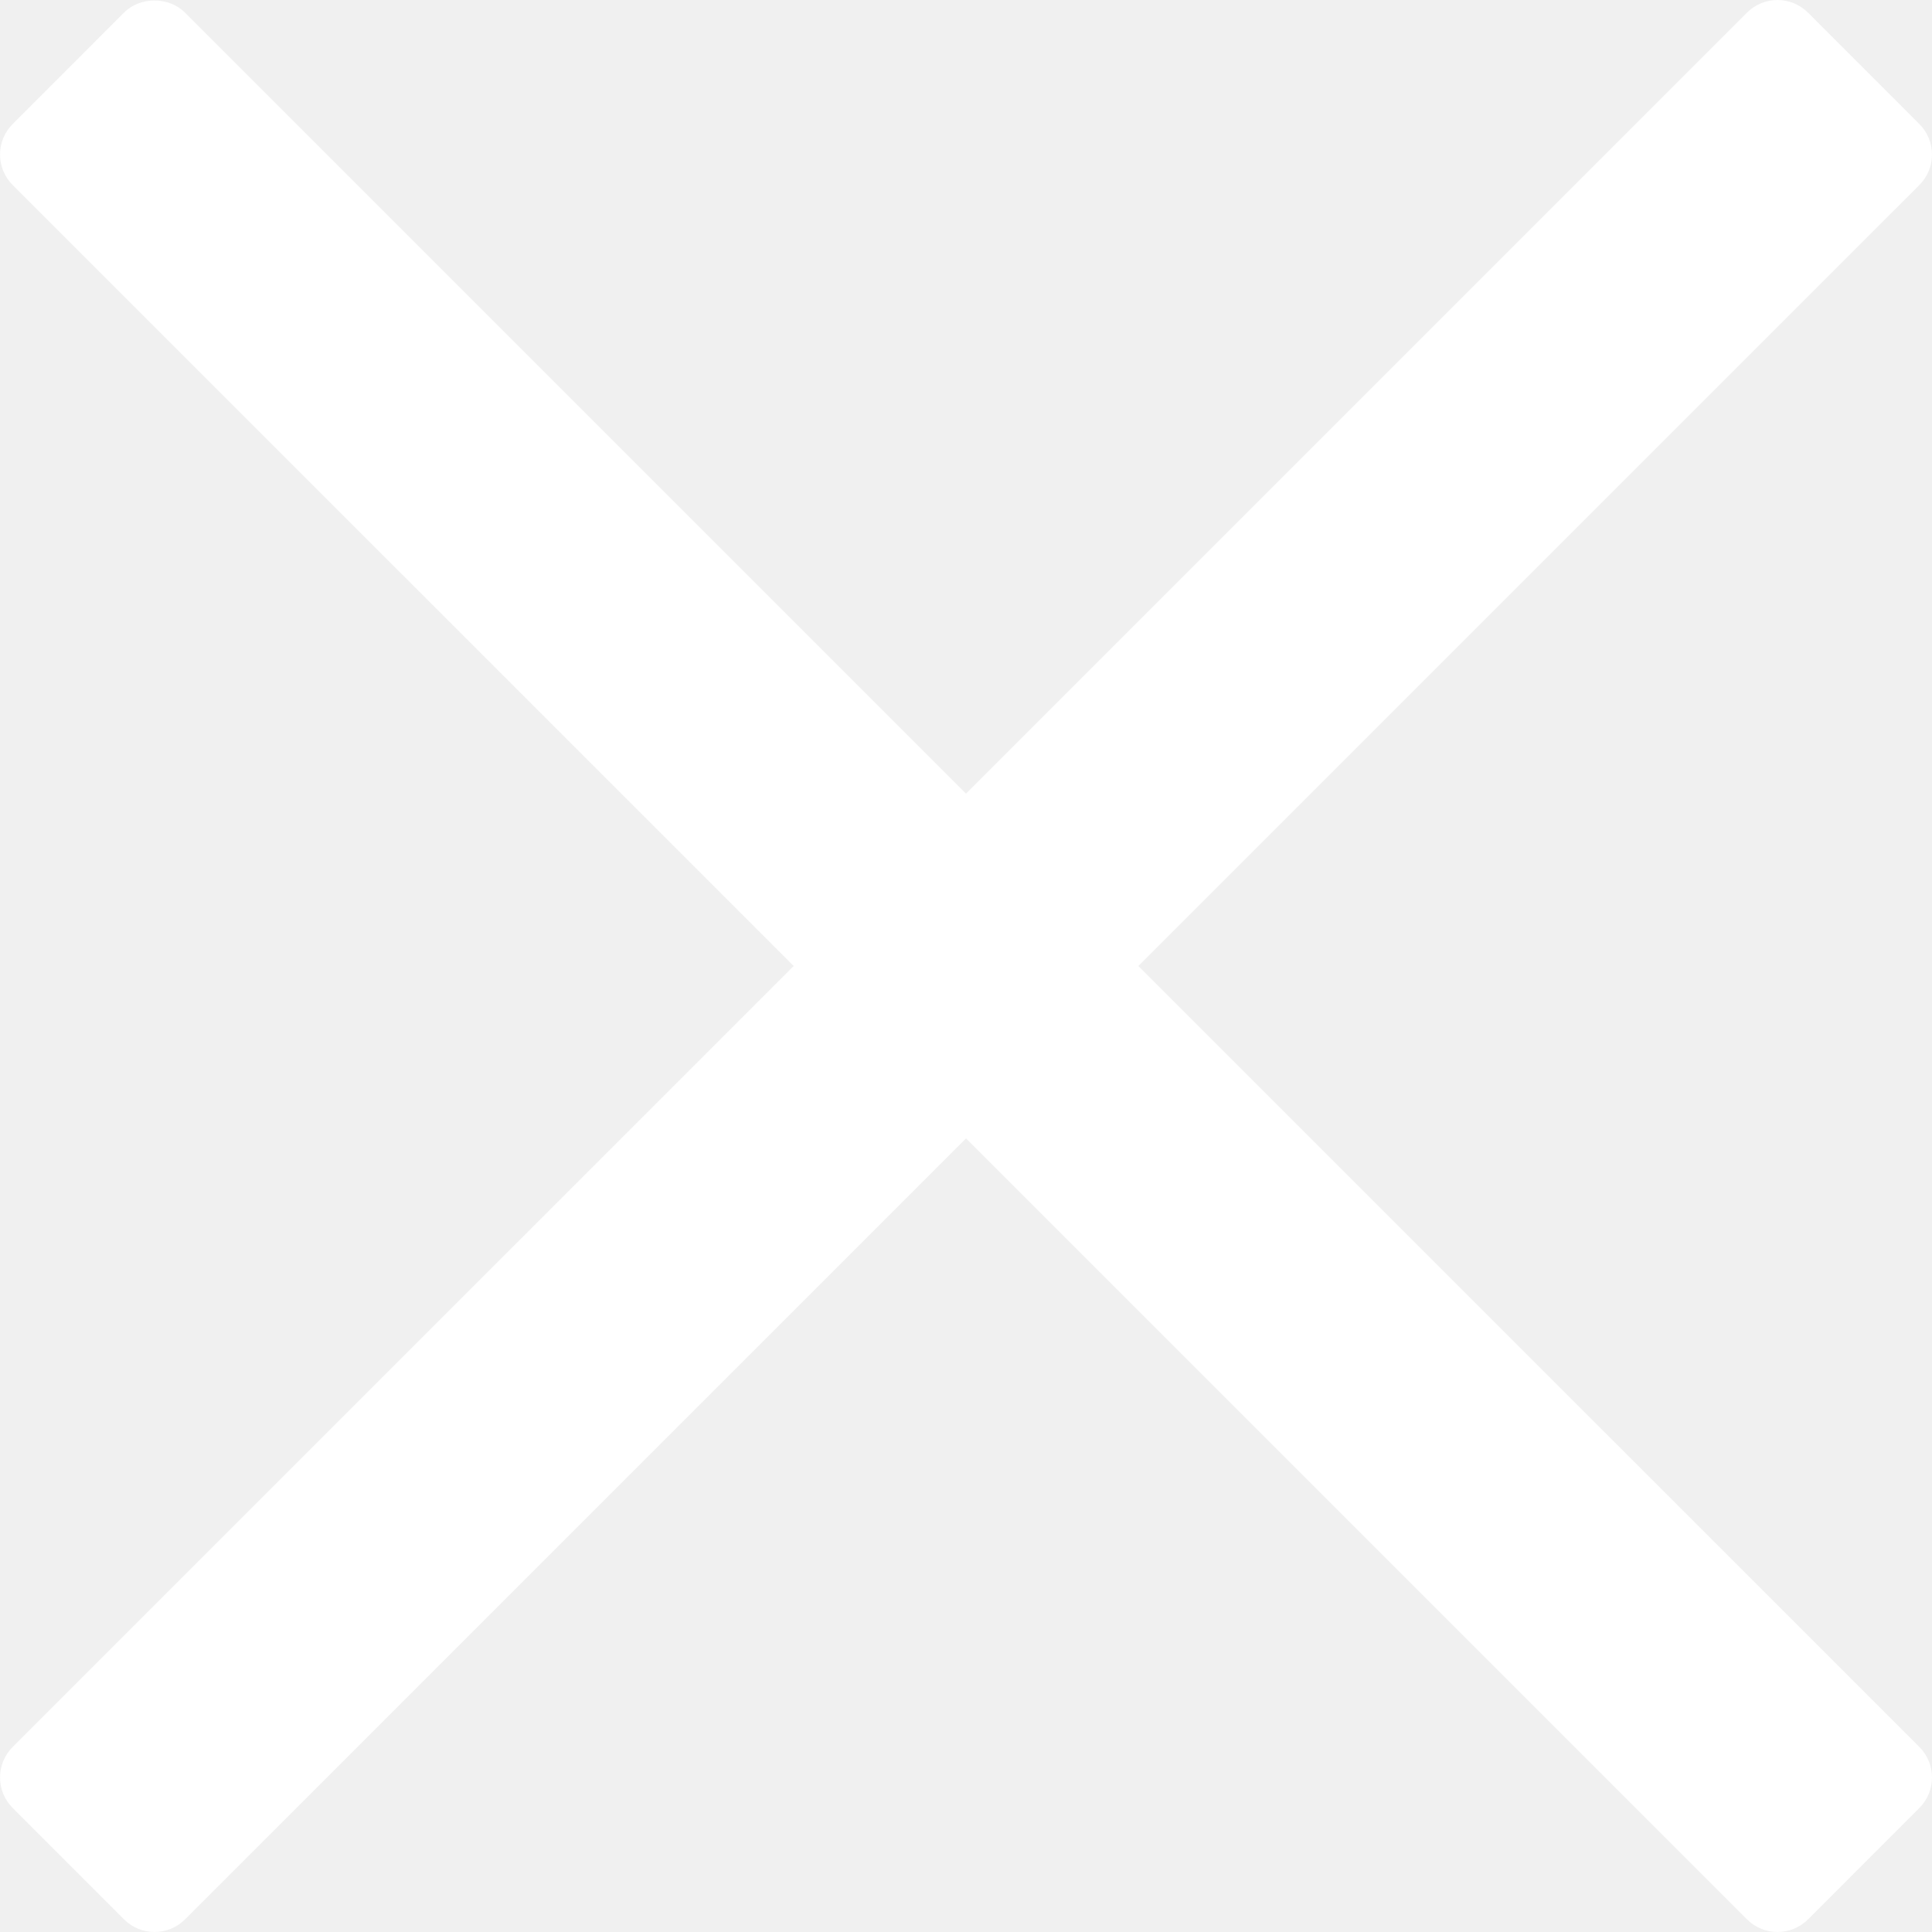
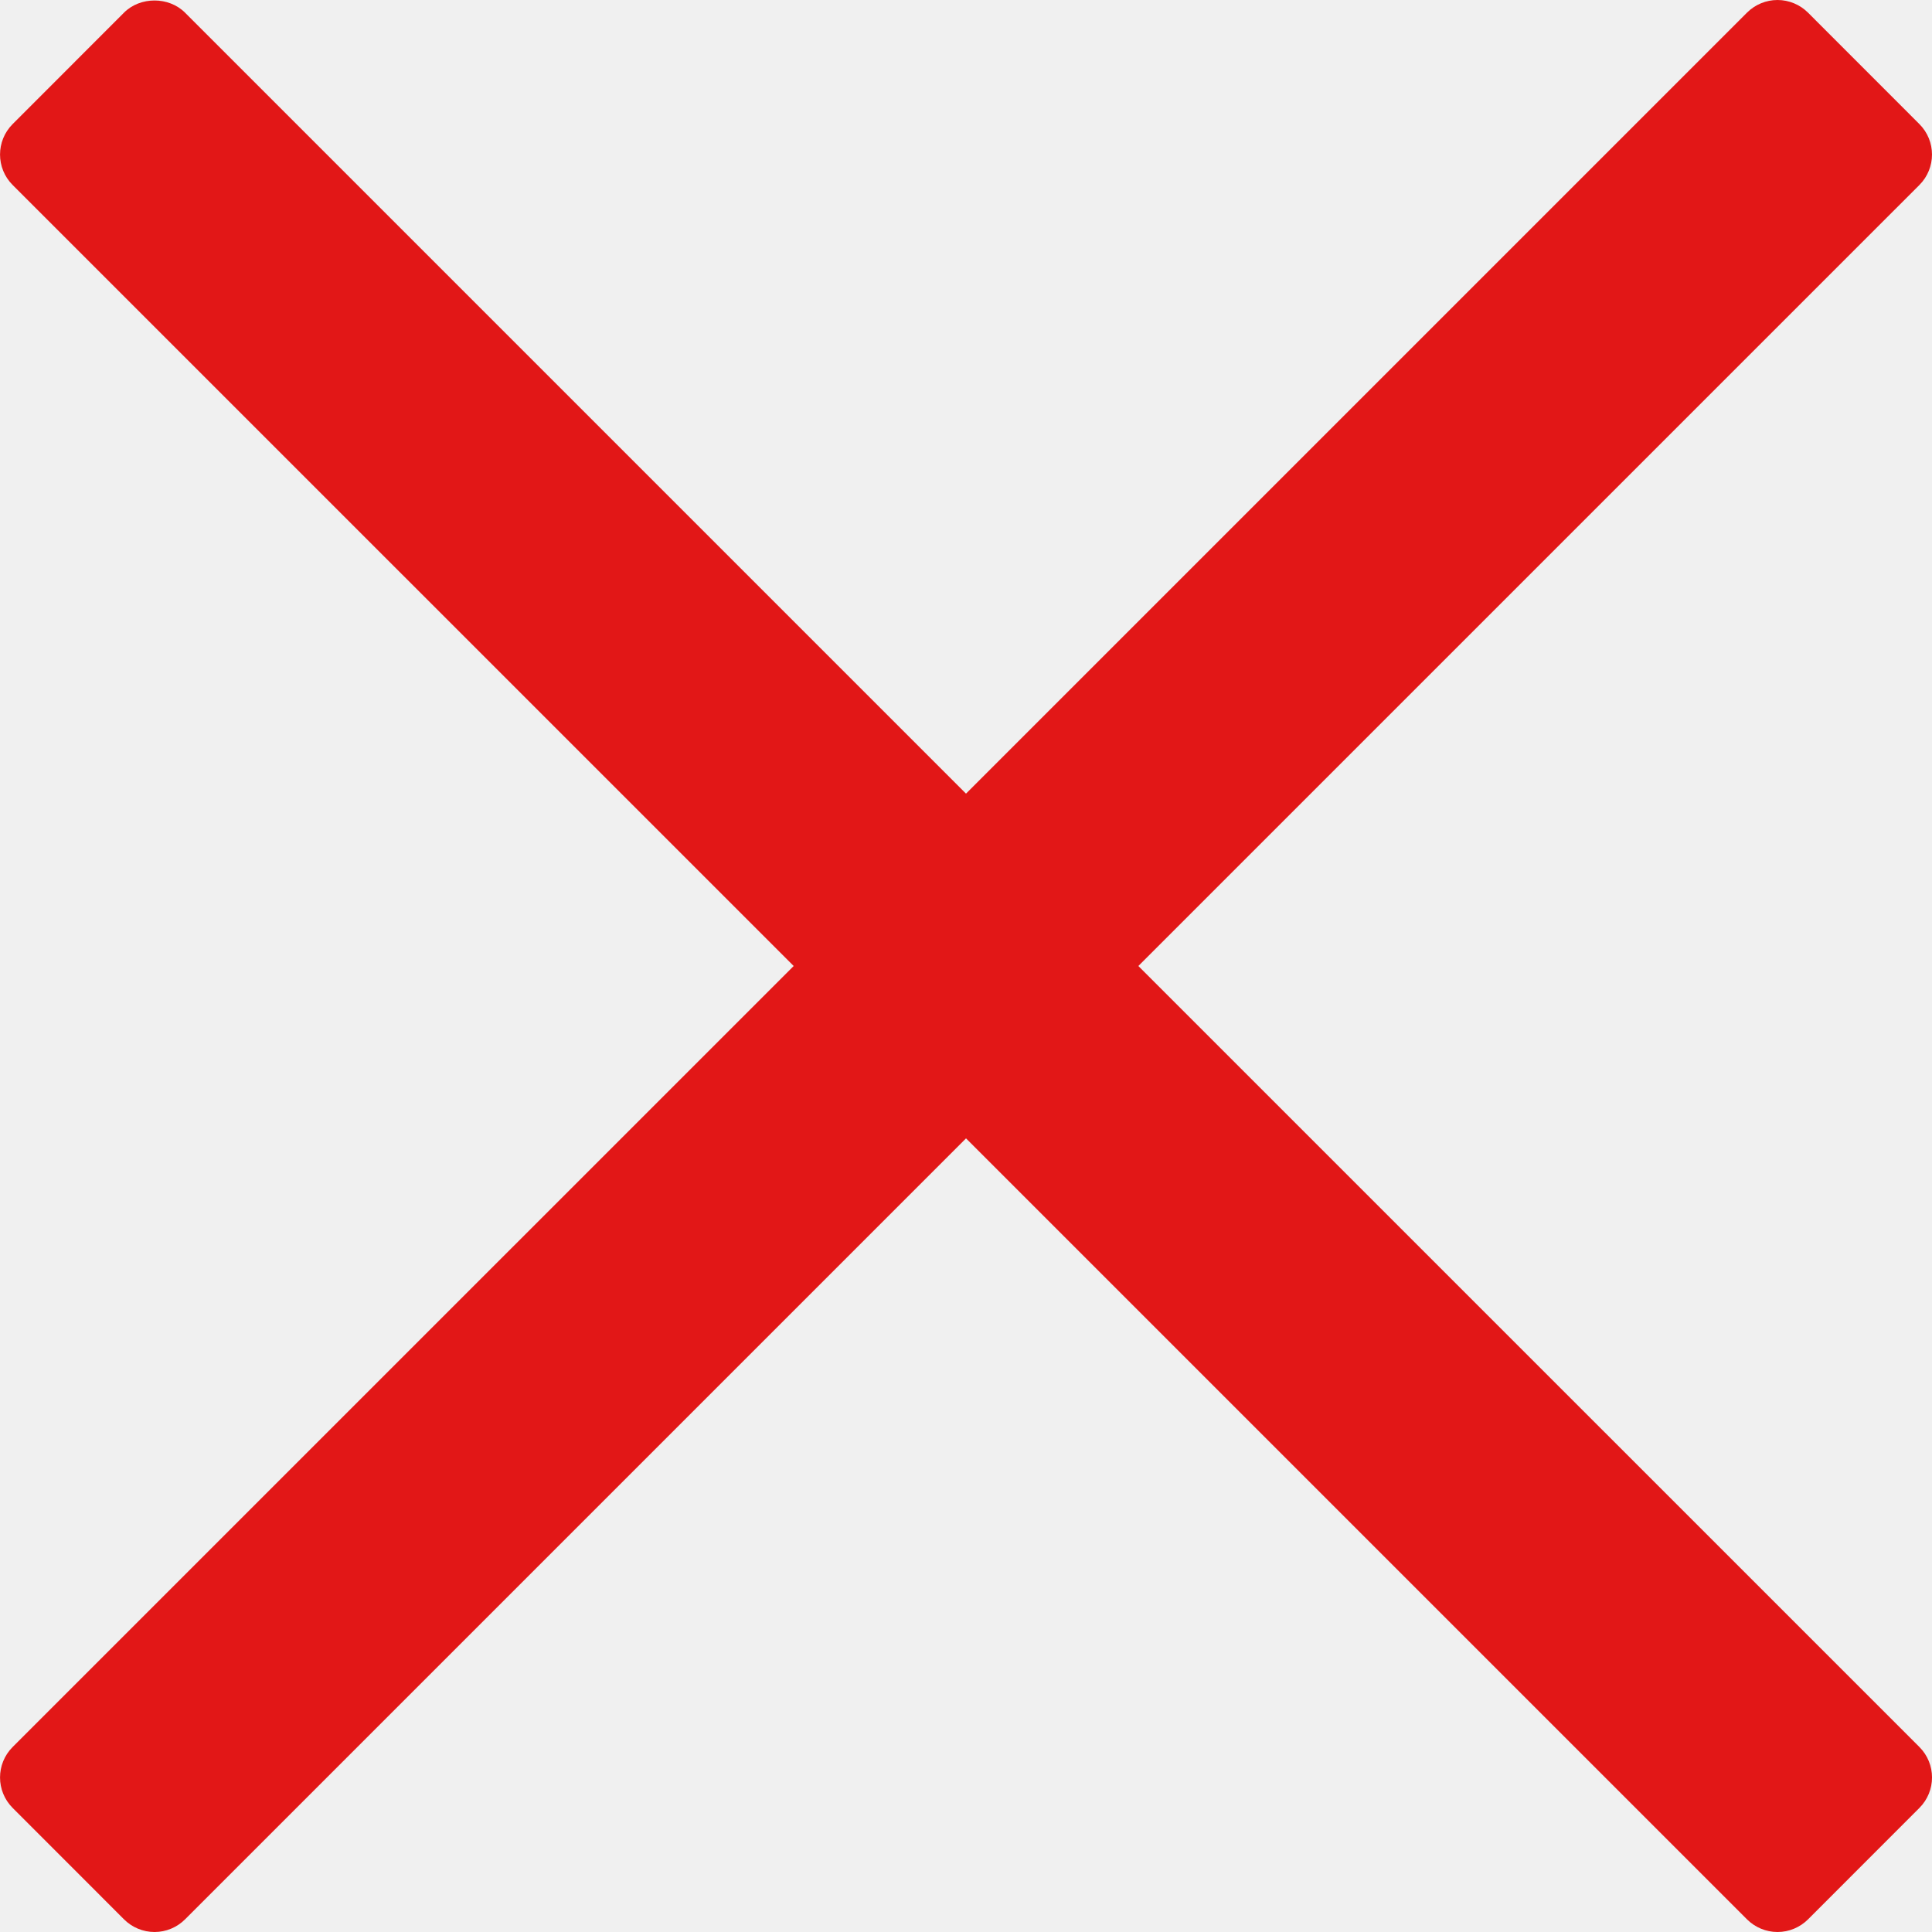
<svg xmlns="http://www.w3.org/2000/svg" version="1.1" id="Capa_1" x="0px" y="0px" width="94.926px" height="94.926px" viewBox="0 0 94.926 94.926" style="enable-background:new 0 0 94.926 94.926;" xml:space="preserve">
  <g>
-     <path fill="#fff" d="M55.931,47.463L94.306,9.09c0.826-0.827,0.826-2.167,0-2.994L88.833,0.62C88.436,0.224,87.896,0,87.335,0   c-0.562,0-1.101,0.224-1.498,0.62L47.463,38.994L9.089,0.62c-0.795-0.795-2.202-0.794-2.995,0L0.622,6.096   c-0.827,0.827-0.827,2.167,0,2.994l38.374,38.373L0.622,85.836c-0.827,0.827-0.827,2.167,0,2.994l5.473,5.476   c0.397,0.396,0.936,0.62,1.498,0.62s1.1-0.224,1.497-0.62l38.374-38.374l38.374,38.374c0.397,0.396,0.937,0.62,1.498,0.62   s1.101-0.224,1.498-0.62l5.473-5.476c0.826-0.827,0.826-2.167,0-2.994L55.931,47.463z" />
+     <path fill="#E21717" d="M55.931,47.463L94.306,9.09c0.826-0.827,0.826-2.167,0-2.994L88.833,0.62C88.436,0.224,87.896,0,87.335,0   c-0.562,0-1.101,0.224-1.498,0.62L47.463,38.994L9.089,0.62c-0.795-0.795-2.202-0.794-2.995,0L0.622,6.096   c-0.827,0.827-0.827,2.167,0,2.994l38.374,38.373L0.622,85.836c-0.827,0.827-0.827,2.167,0,2.994l5.473,5.476   c0.397,0.396,0.936,0.62,1.498,0.62s1.1-0.224,1.497-0.62l38.374-38.374l38.374,38.374c0.397,0.396,0.937,0.62,1.498,0.62   s1.101-0.224,1.498-0.62l5.473-5.476c0.826-0.827,0.826-2.167,0-2.994L55.931,47.463z" />
  </g>
  <g>
</g>
  <g>
</g>
  <g>
</g>
  <g>
</g>
  <g>
</g>
  <g>
</g>
  <g>
</g>
  <g>
</g>
  <g>
</g>
  <g>
</g>
  <g>
</g>
  <g>
</g>
  <g>
</g>
  <g>
</g>
  <g>
</g>
</svg>
